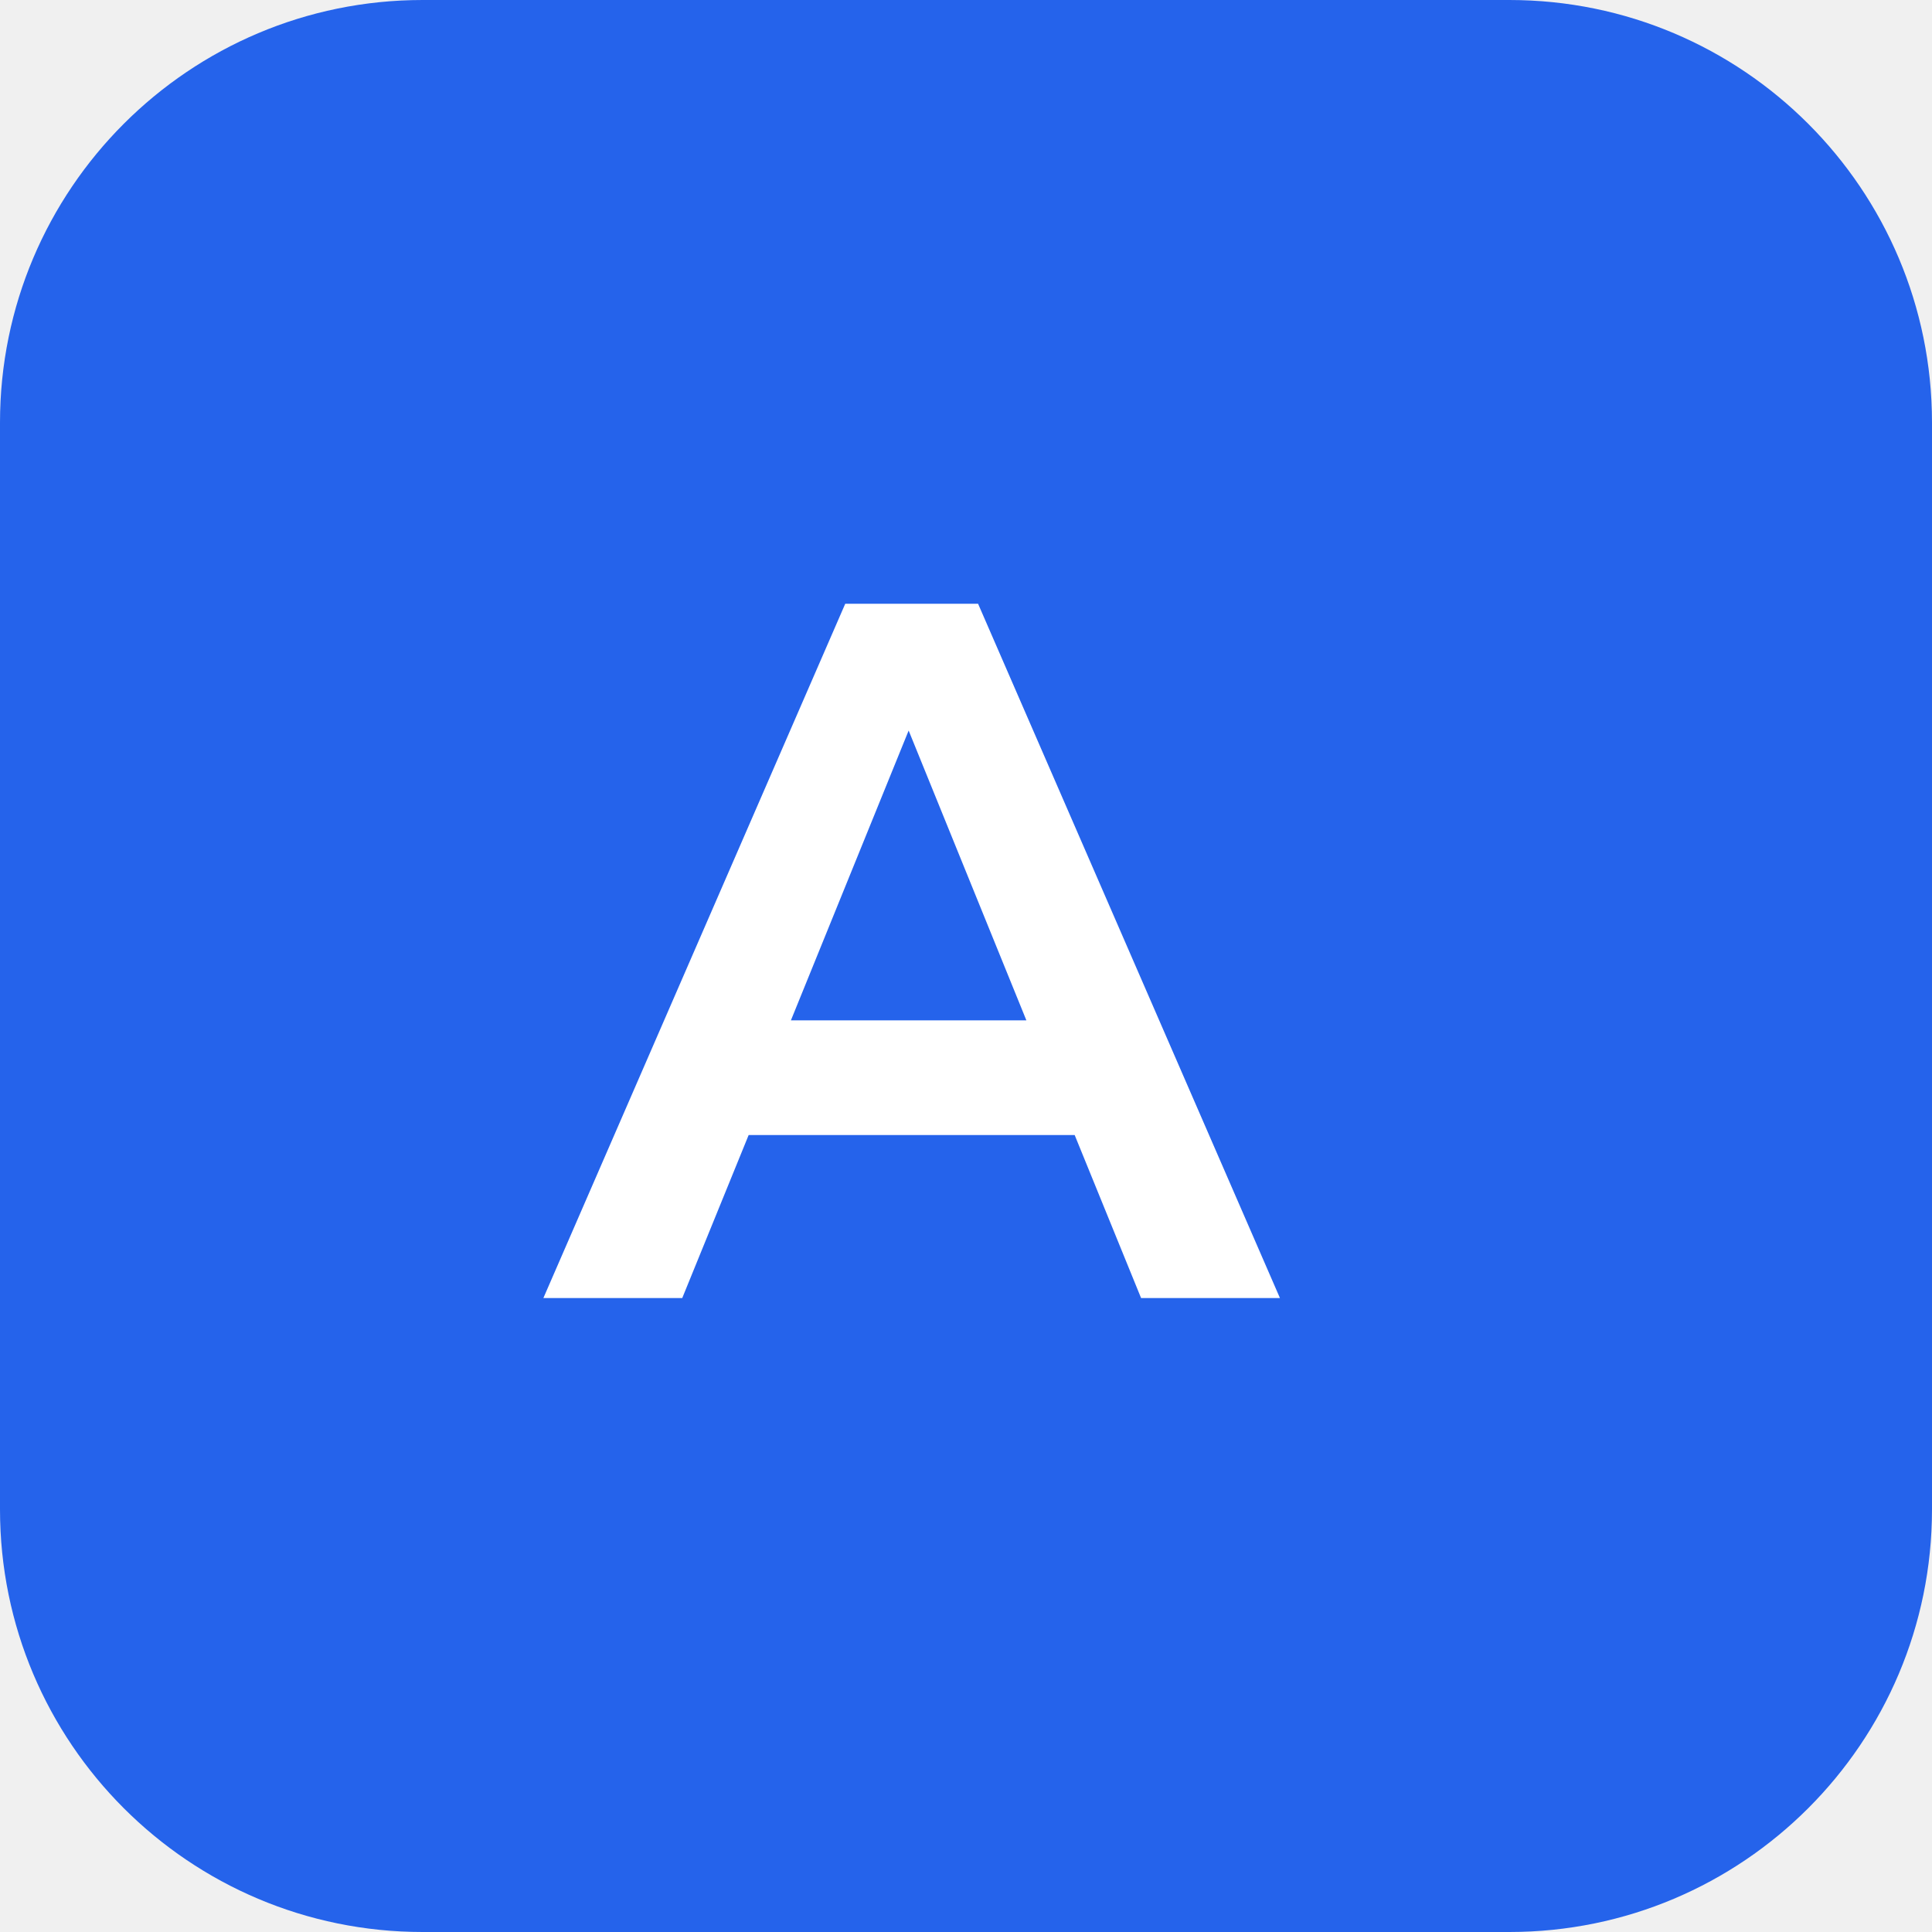
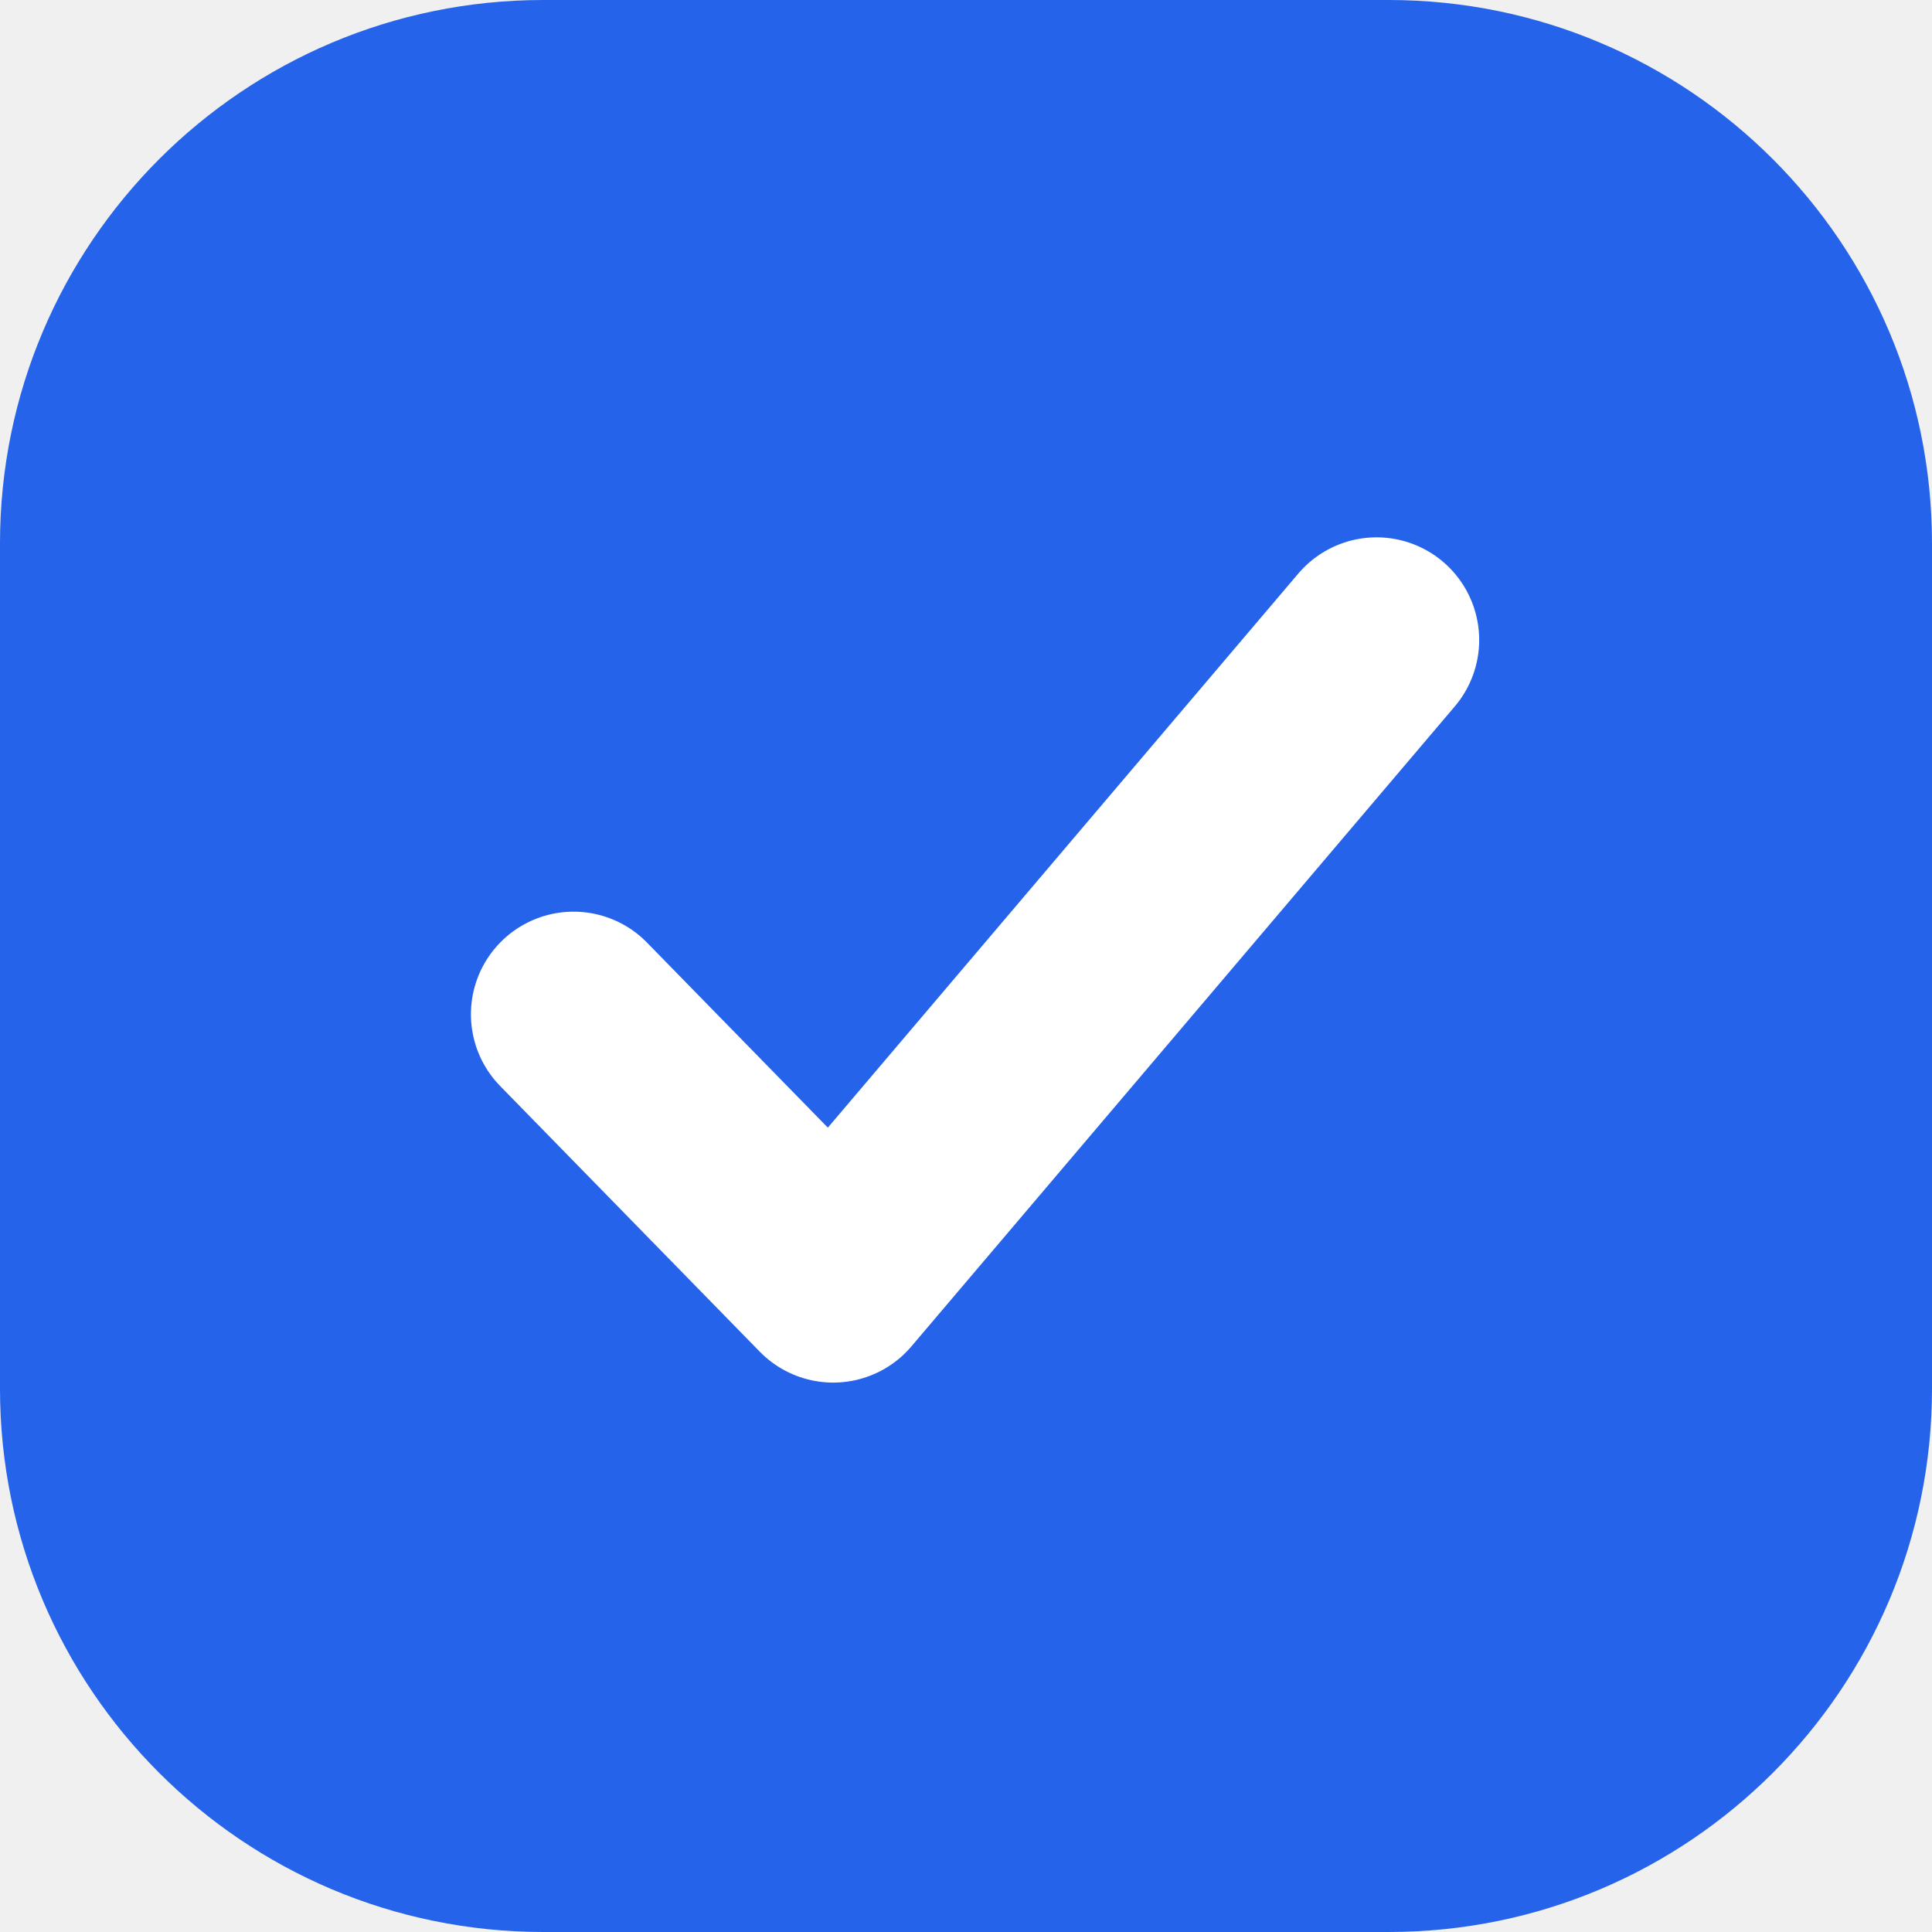
<svg xmlns="http://www.w3.org/2000/svg" viewBox="0 0 32 32">
-   <rect width="32" height="32" rx="7" fill="#2563eb" />
-   <path d="M9 21.5 14 10h2.2l5 11.5h-2.3l-1.1-2.7h-5.4l-1.1 2.7H9Zm4.1-4.6h3.9l-1.95-4.8-1.95 4.8Z" fill="#fff" />
+   <style>
+     .bg { fill: #2563eb }
+     @media (prefers-color-scheme: dark) { .bg { fill: #3b82f6 } }
+   </style>
+   <rect class="bg" width="32" height="32" rx="9" />
+   <path d="M9.5 16.8 L13.8 21.2 L22.8 10.6" fill="none" stroke="#fff" stroke-width="3.4" stroke-linecap="round" stroke-linejoin="round" />
</svg>
